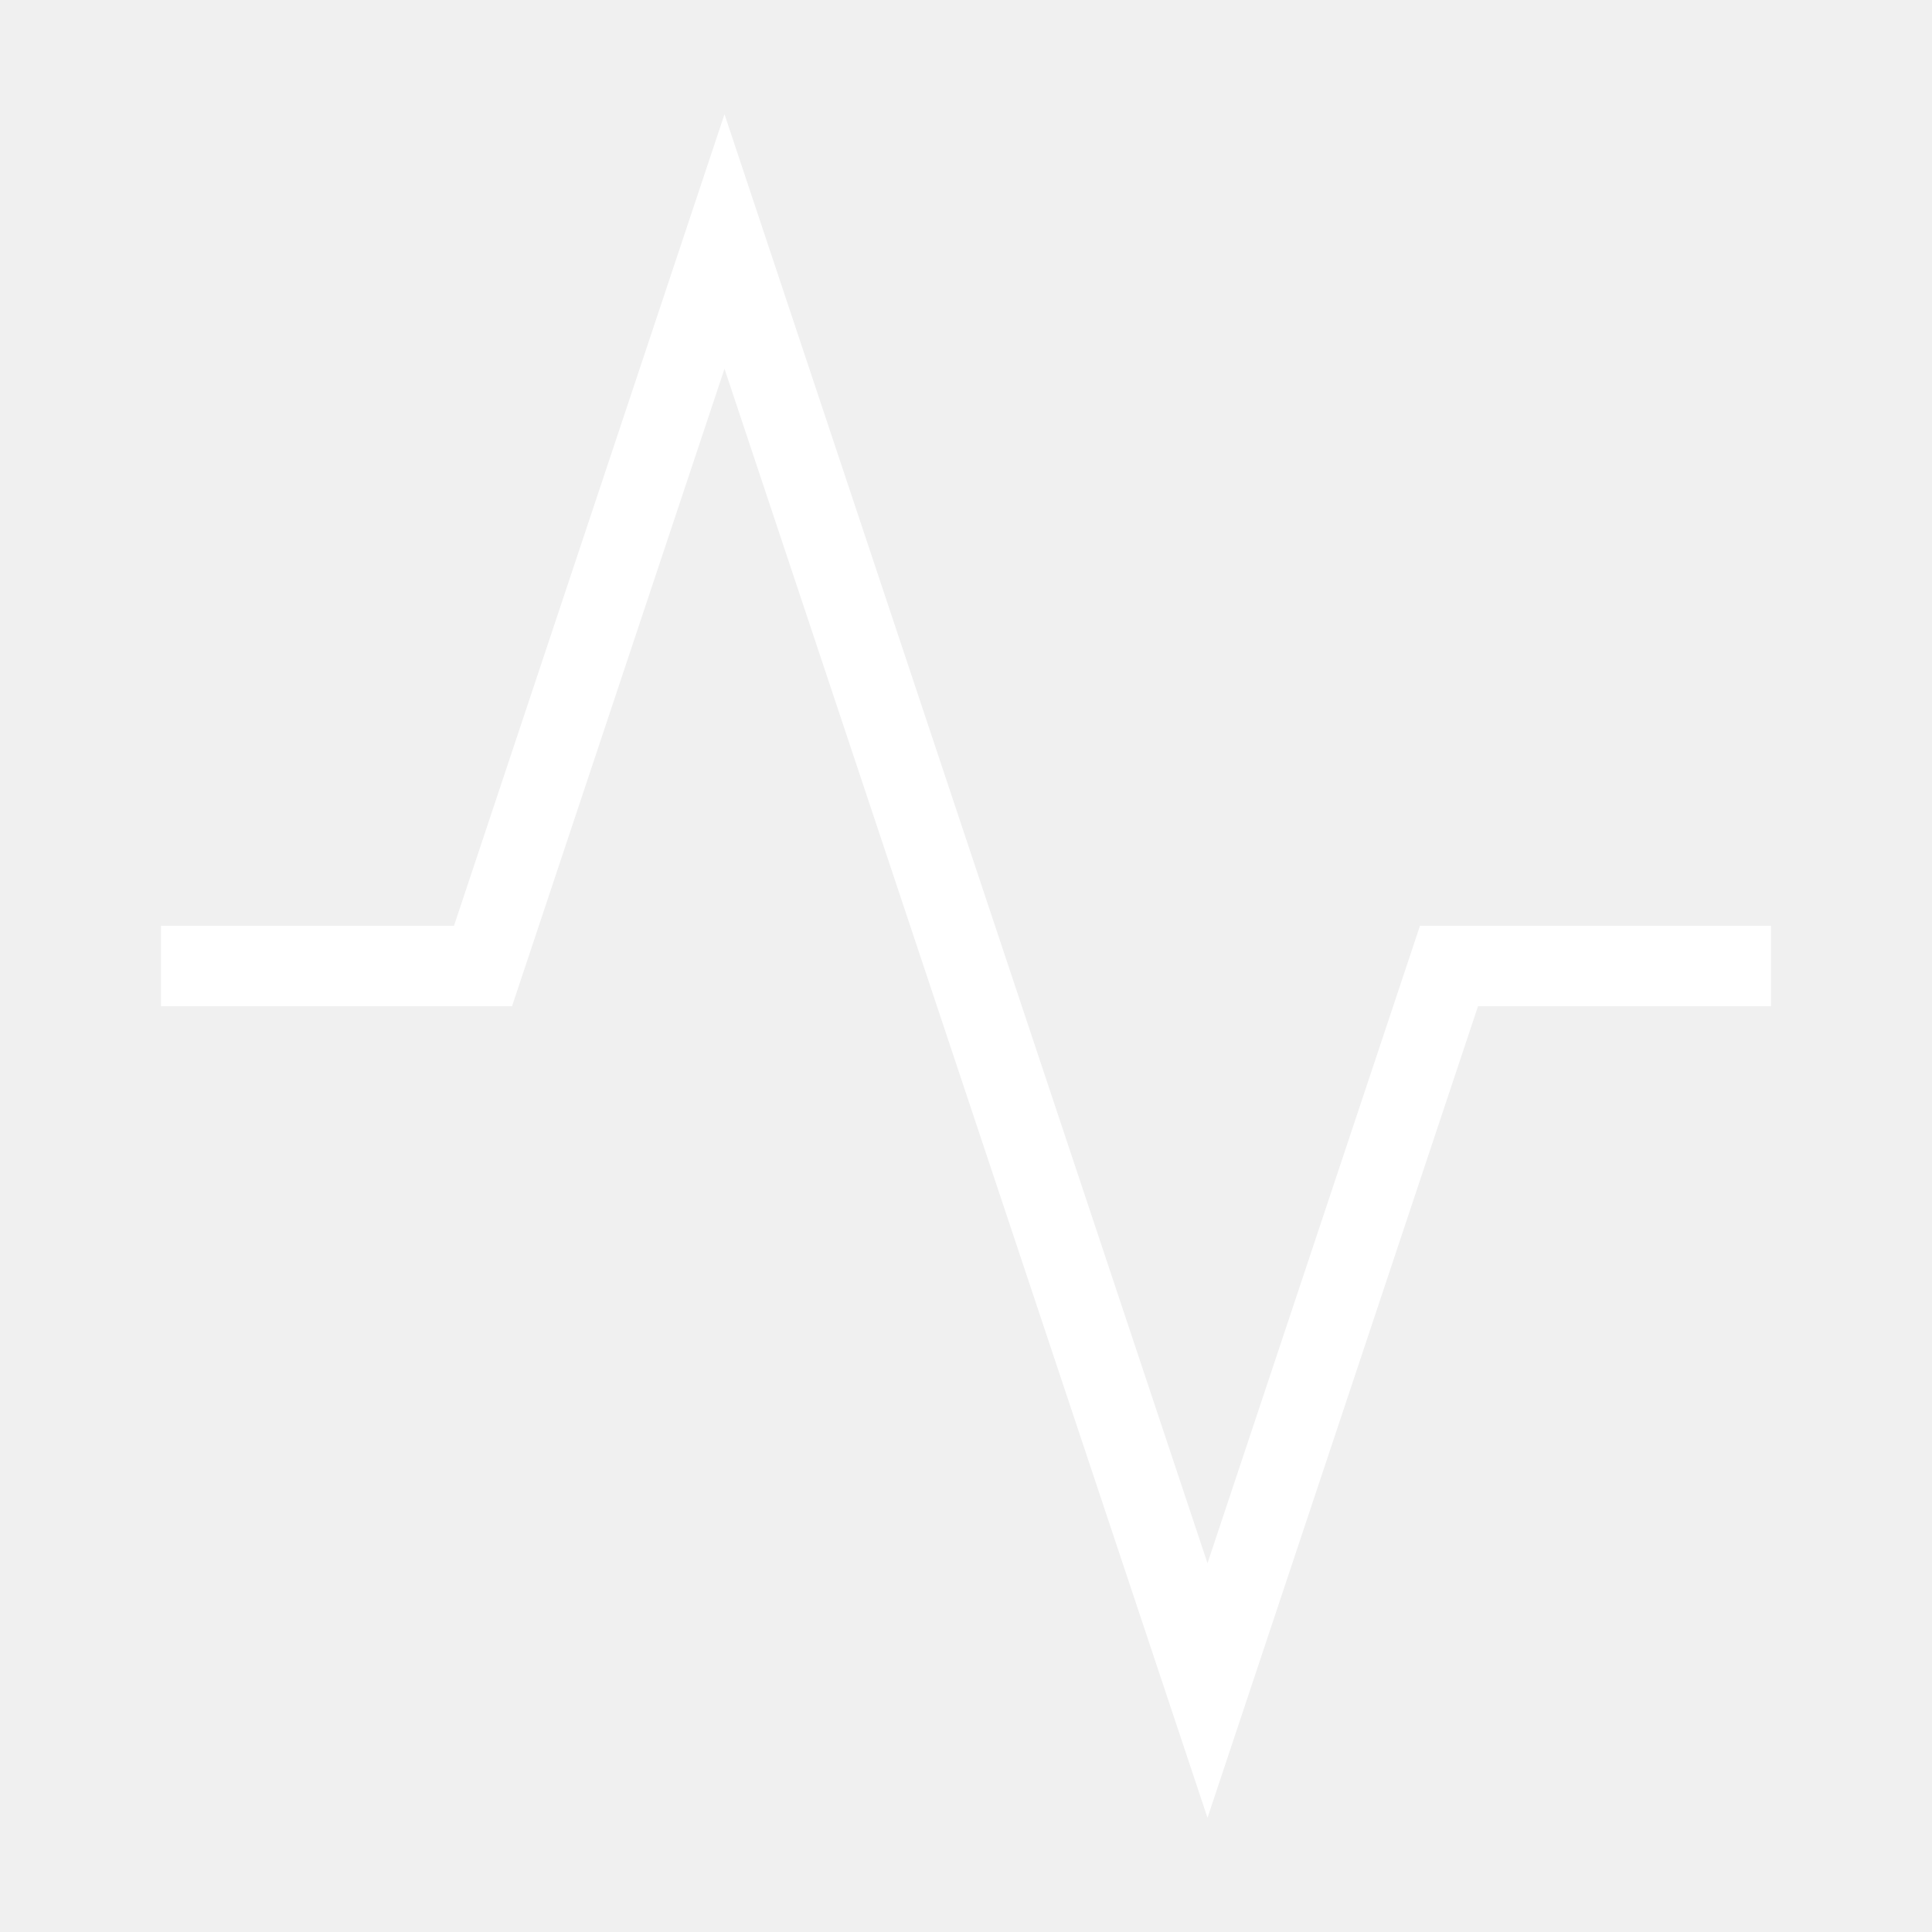
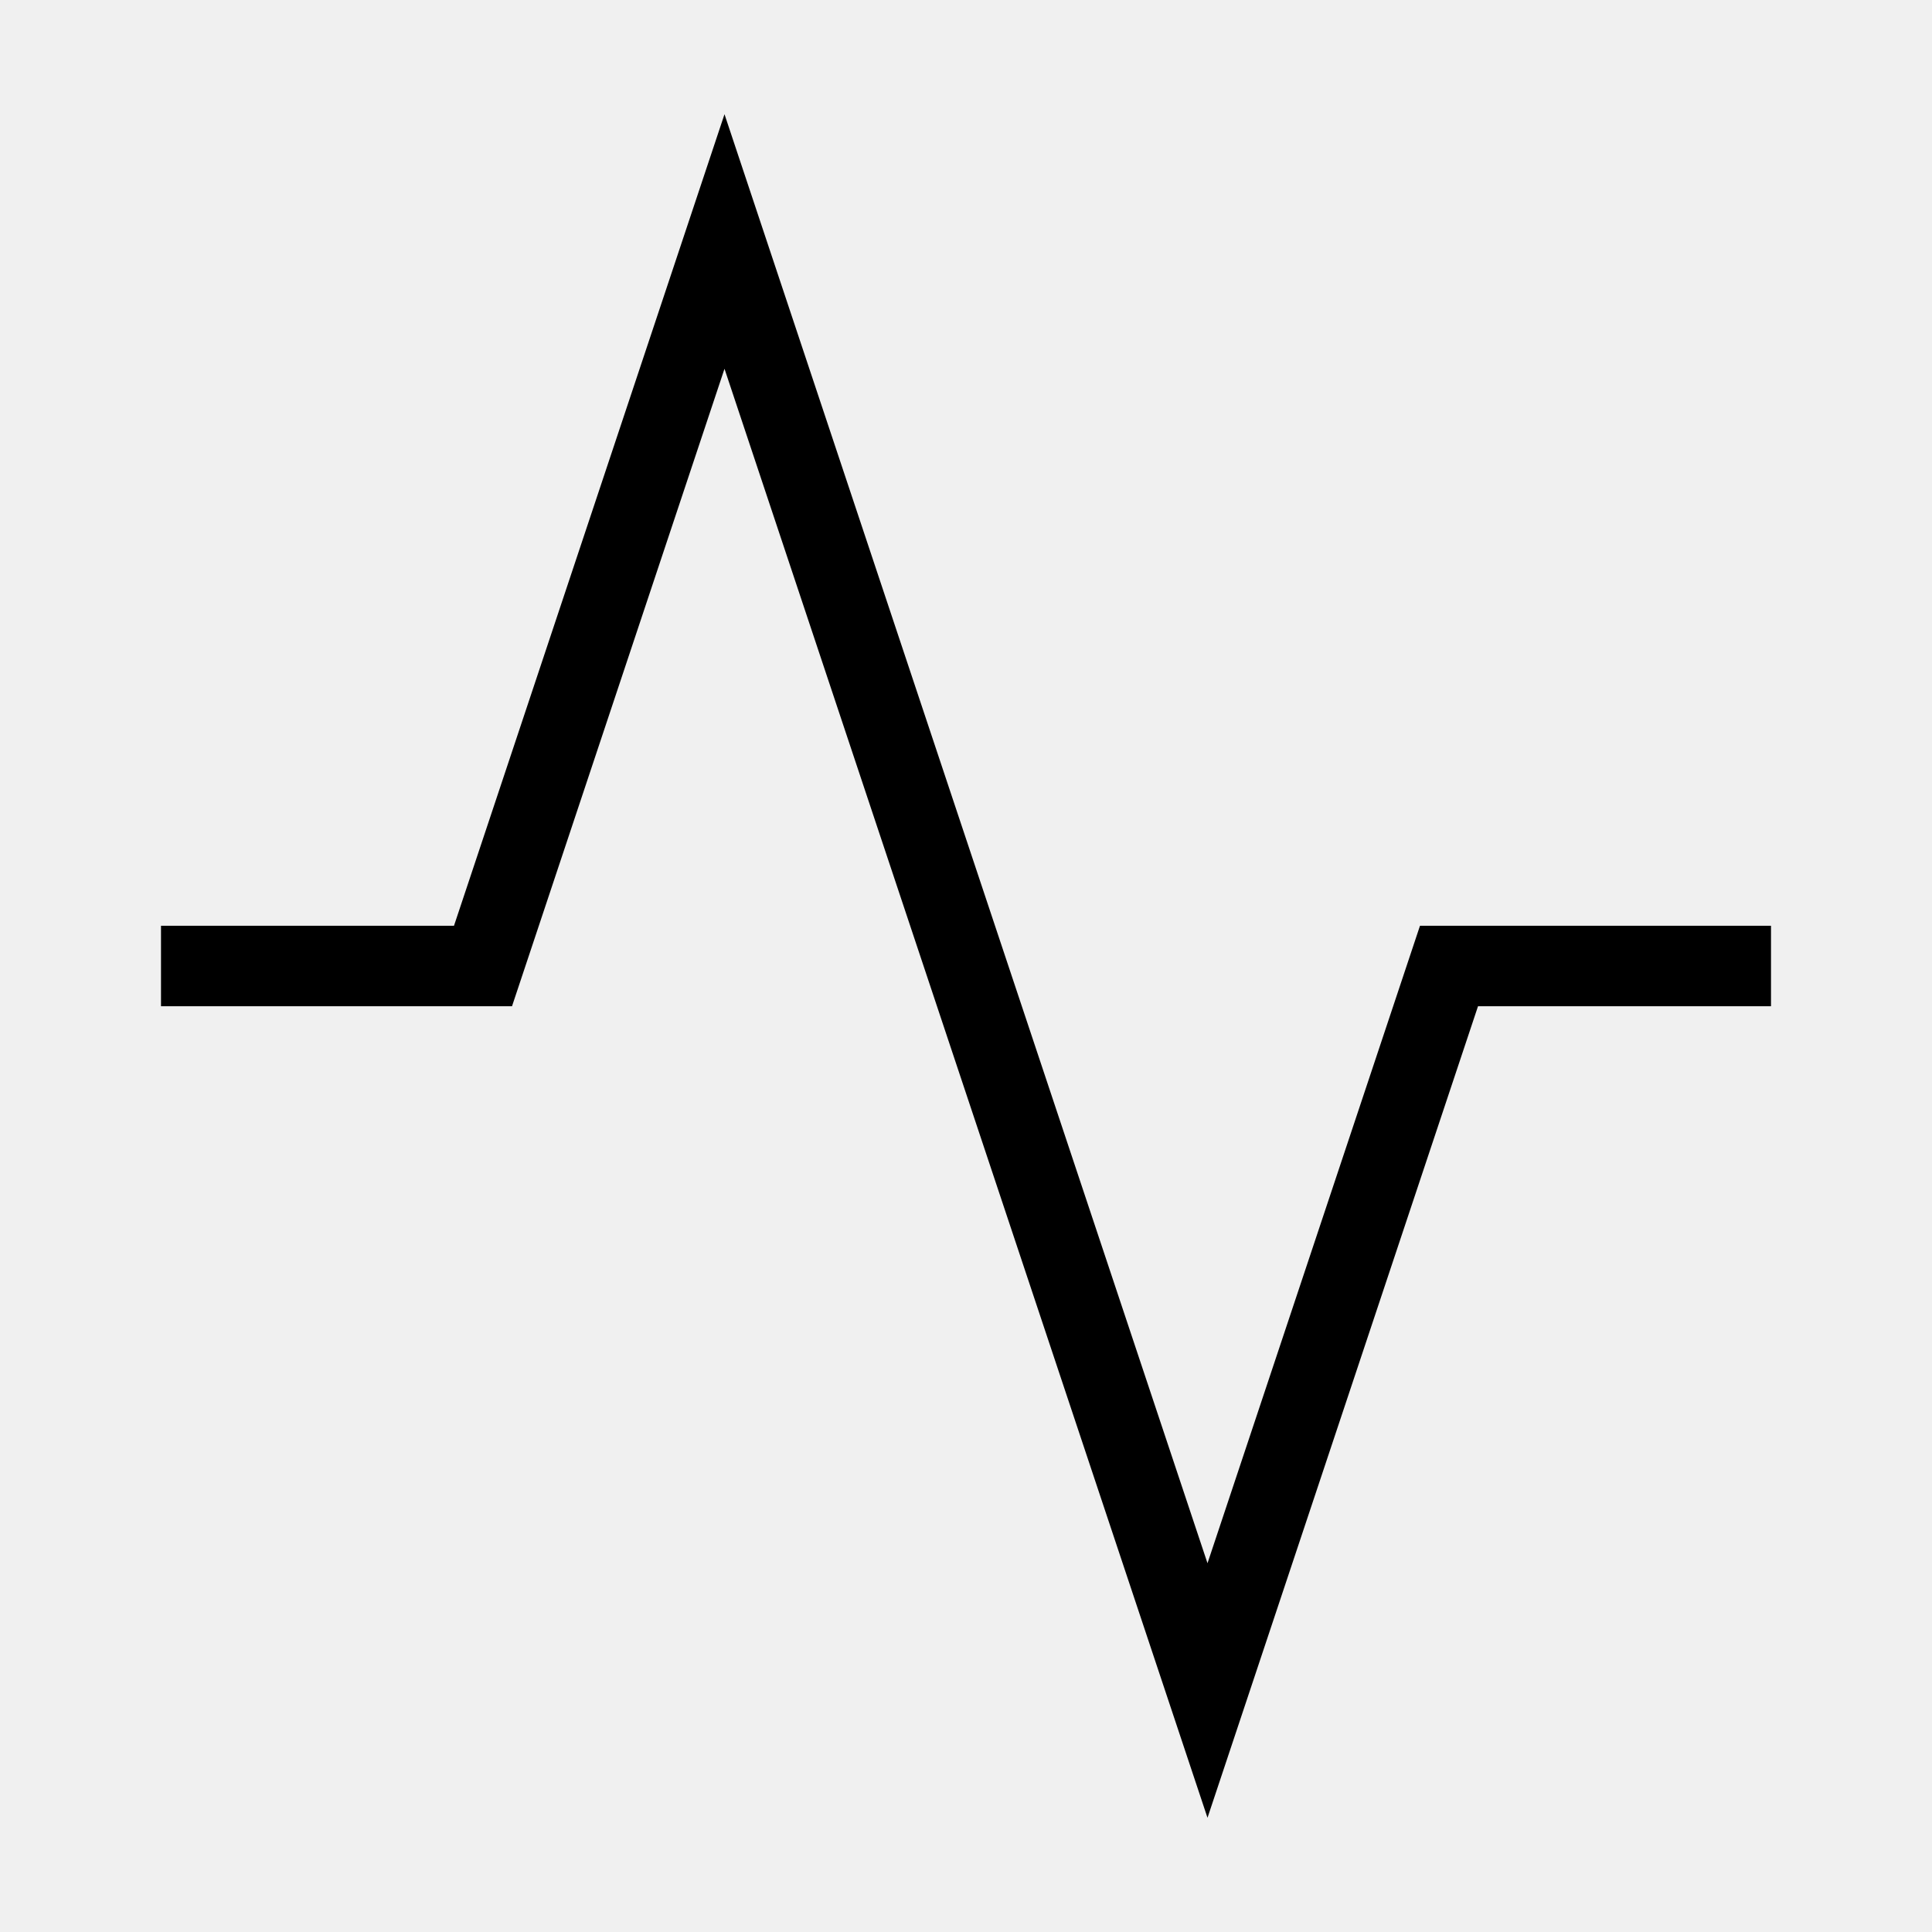
- <svg xmlns="http://www.w3.org/2000/svg" width="24" height="24" viewBox="0 0 24 24" fill="none" stroke="#ffffff" strokeWidth="2.5" strokeLinecap="round" strokeLinejoin="round" class="lucide lucide-activity">
+ <svg xmlns="http://www.w3.org/2000/svg" width="24" height="24" viewBox="0 0 24 24" fill="none" stroke="#000000" strokeWidth="2.5" strokeLinecap="round" strokeLinejoin="round" class="lucide lucide-activity">
  <path d="M22 12h-4l-3 9L9 3l-3 9H2" />
</svg>
